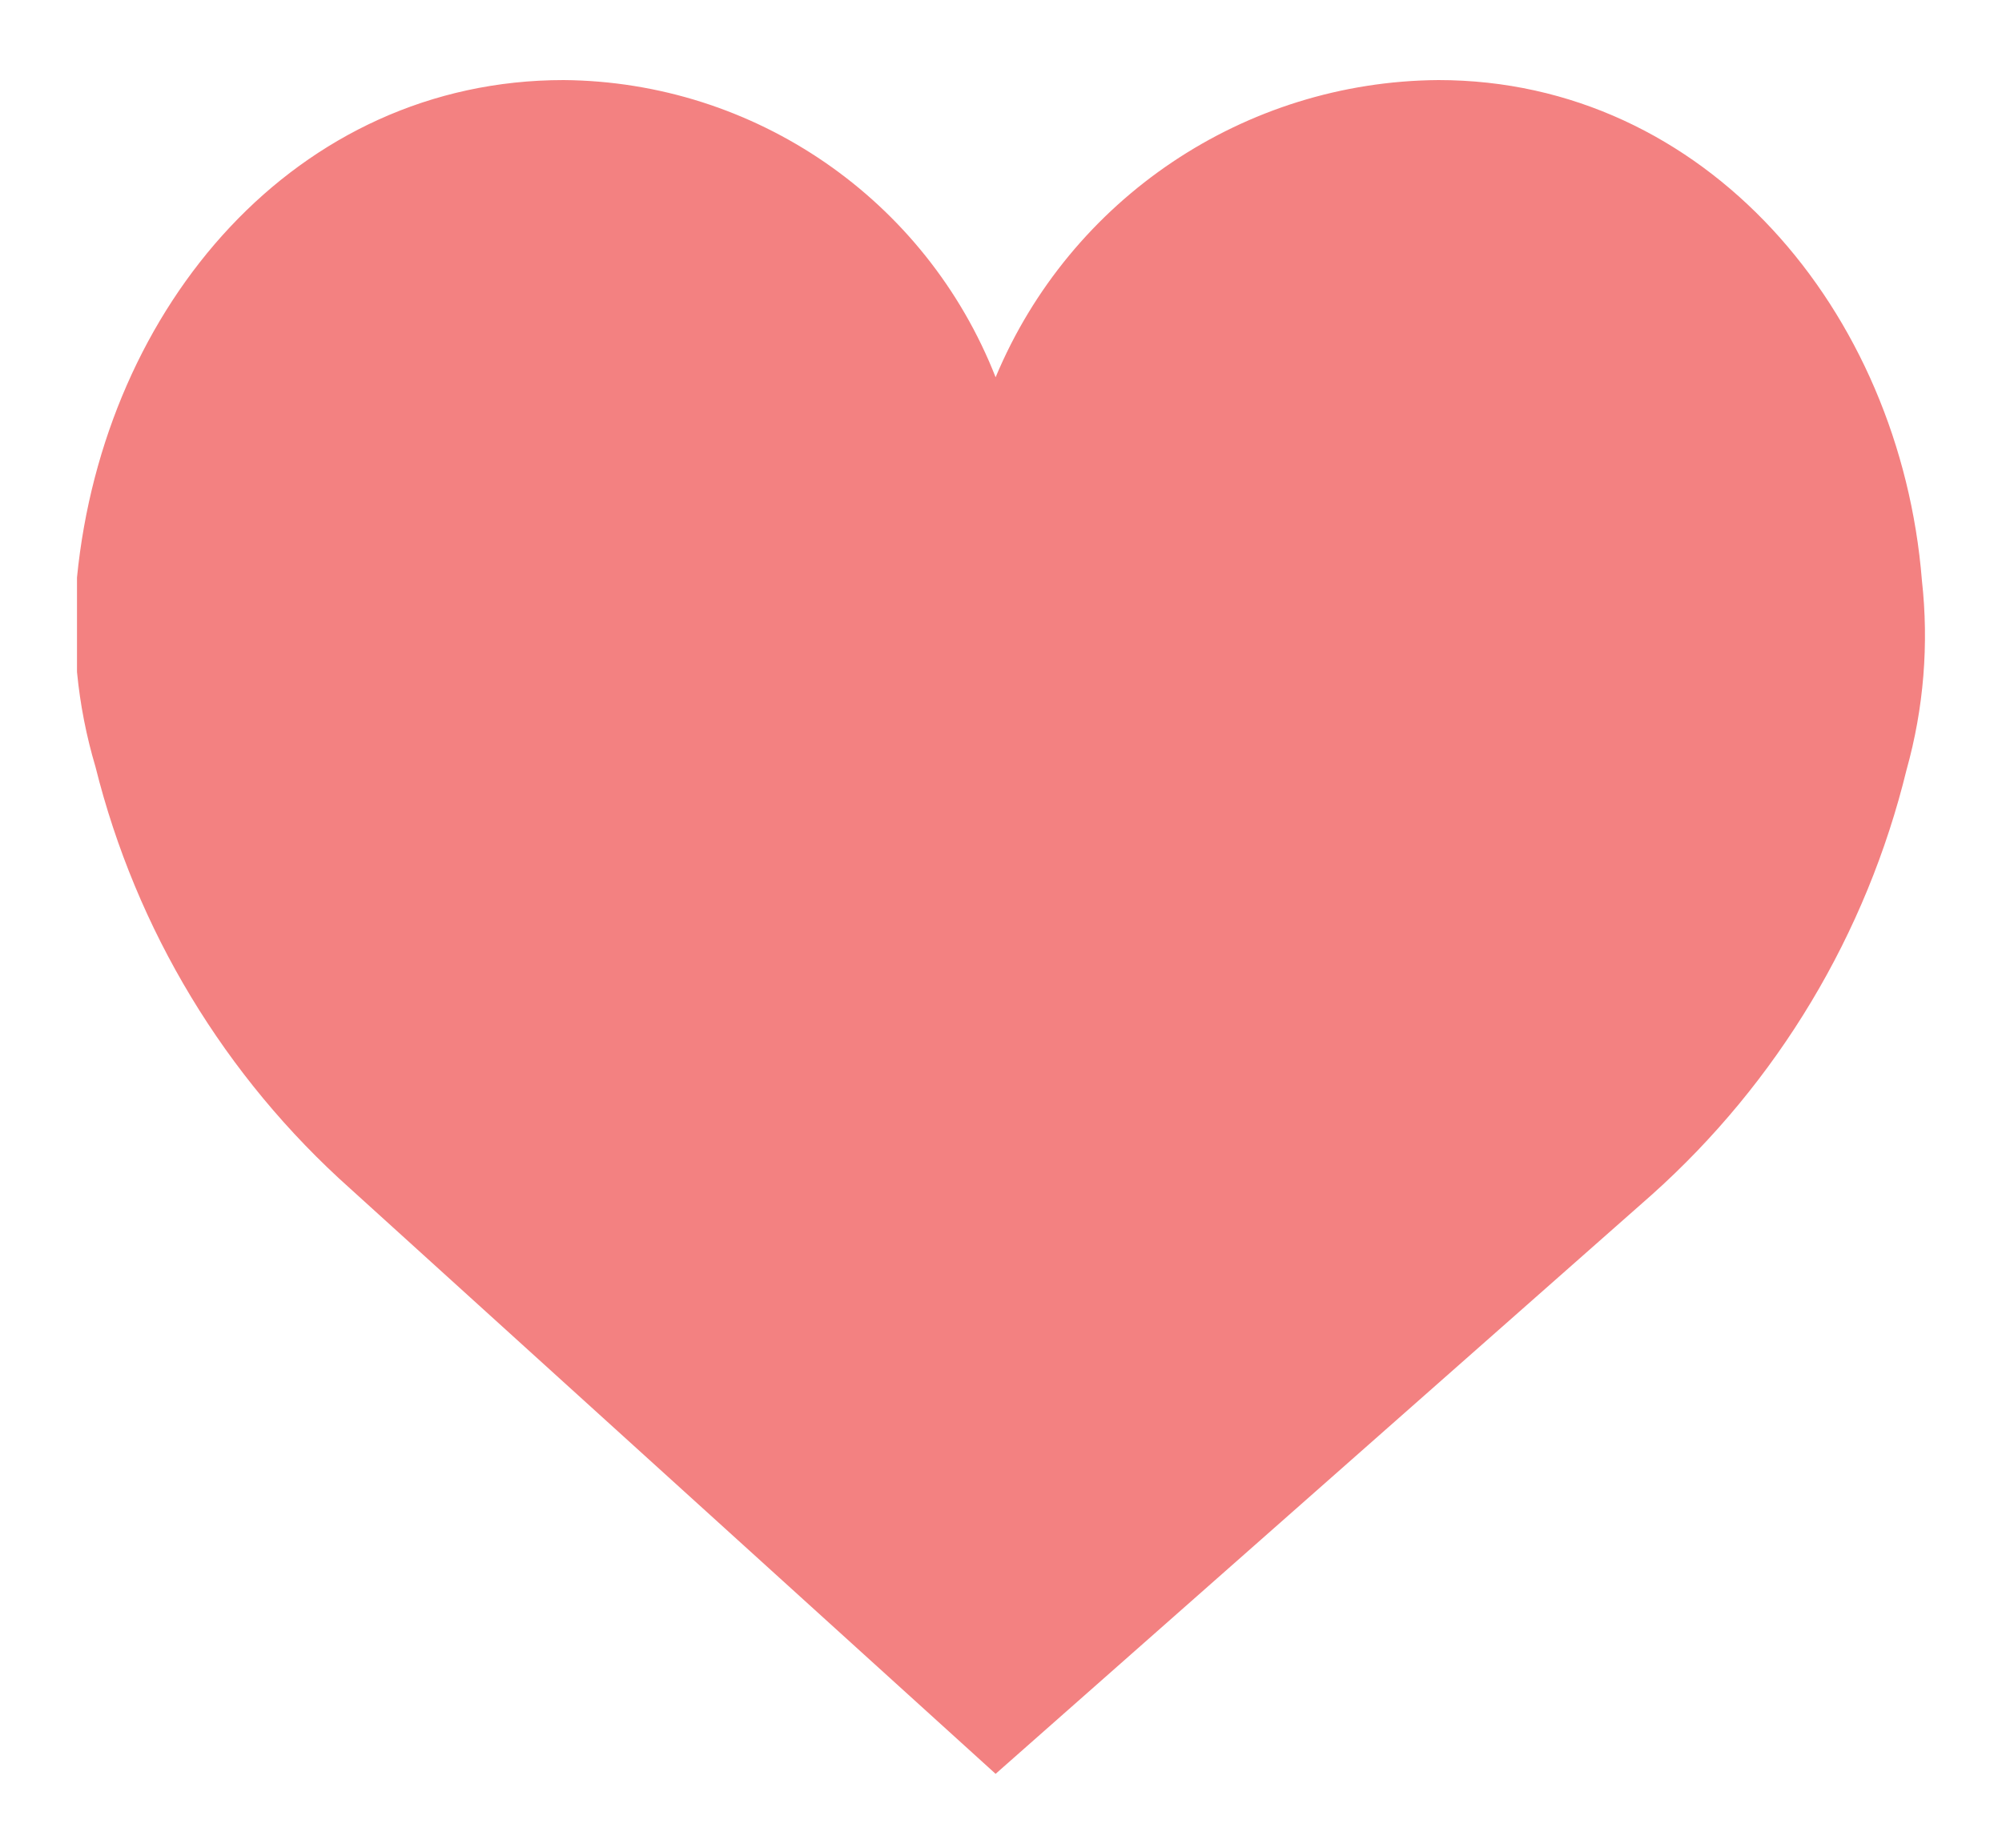
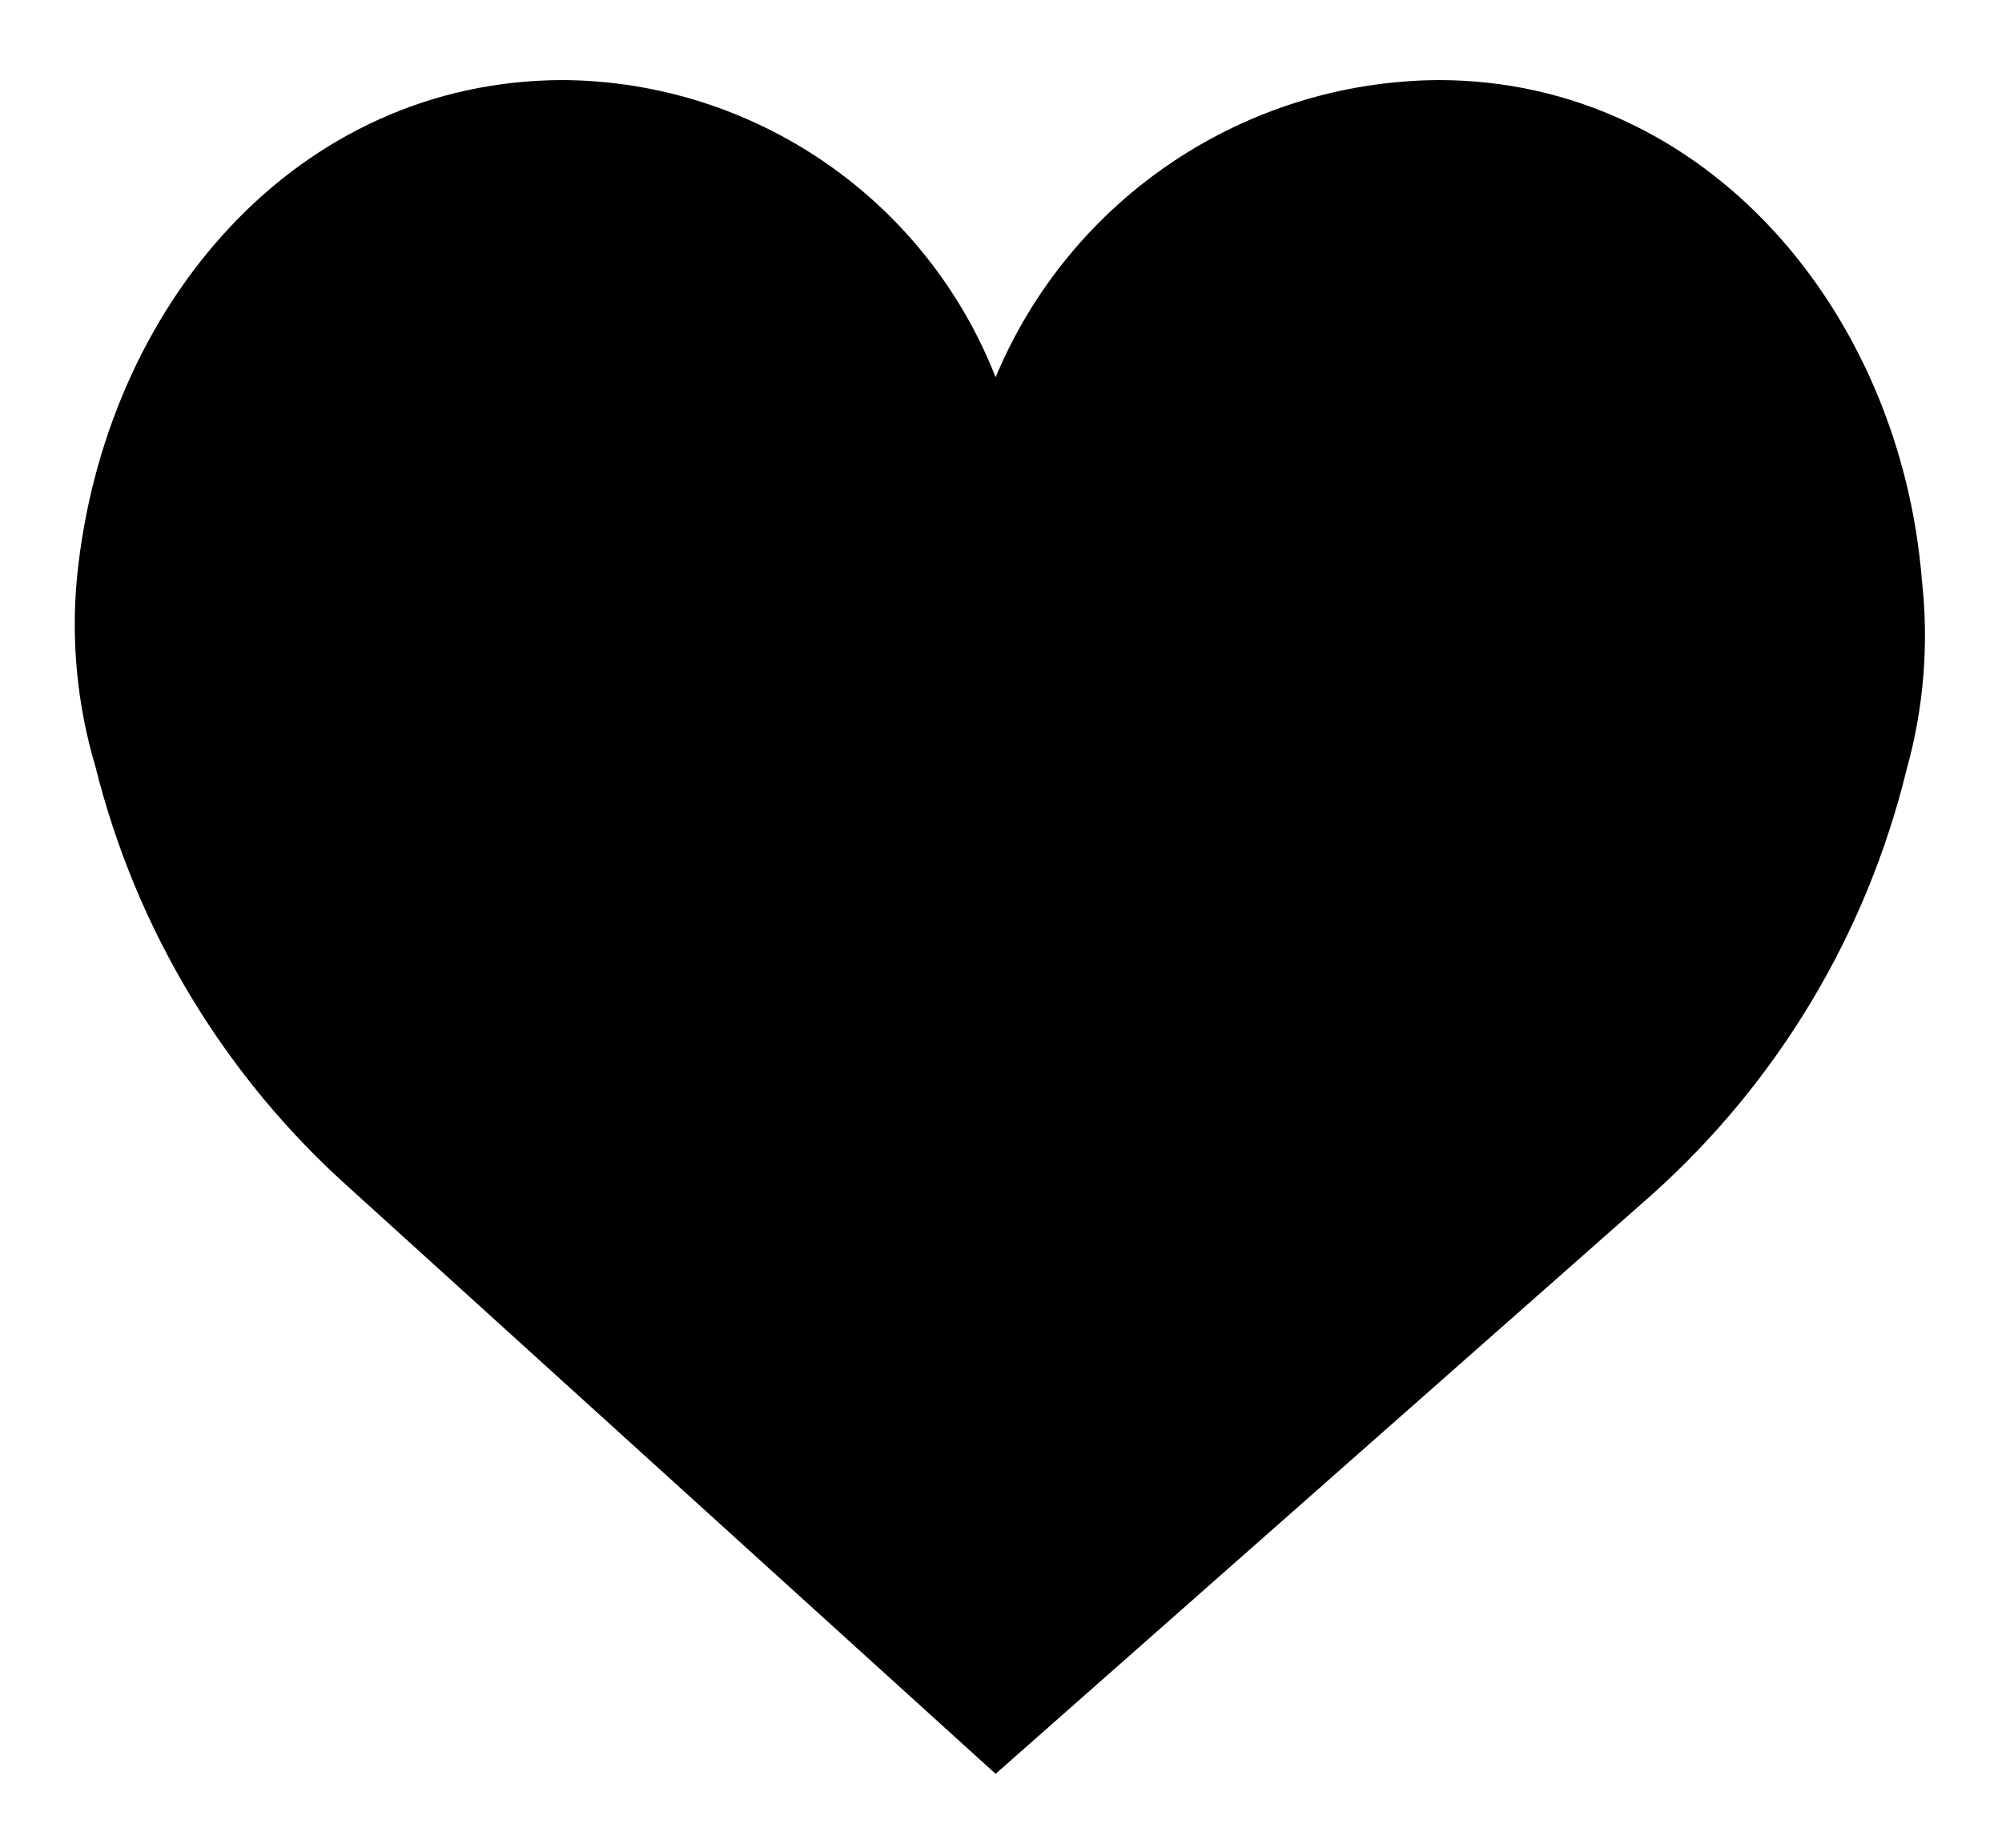
- <svg xmlns="http://www.w3.org/2000/svg" id="Layer_1" data-name="Layer 1" viewBox="-1 -1 26 24">
-   <defs>
-     <style>.cls-1{fill:none}.cls-2{clip-path:url(#clip-path)}.cls-3{fill:#f38181}</style>
-     <clipPath id="clip-path" transform="translate(0 -.96)">
-       <path class="cls-1" d="M0 0h24v24H0z" />
-     </clipPath>
-   </defs>
+ <svg xmlns="http://www.w3.org/2000/svg" data-name="Layer 1" viewBox="-1 -1 26 24">
  <g class="cls-2">
-     <path class="cls-3" d="M11.93 4.86A6.28 6.28 0 0 1 17.68 1c3.47 0 6 3 6.28 6.5a6.47 6.47 0 0 1-.2 2.46 10.86 10.86 0 0 1-3.31 5.52L11.93 23l-8.38-7.6A10.86 10.86 0 0 1 .24 9.92 6.47 6.47 0 0 1 0 7.46C.35 3.93 2.85 1 6.32 1a6.08 6.08 0 0 1 5.61 3.86z" transform="translate(0 -.96)" />
+     <path class="cls-3" d="M11.93 3.9A6.28 6.28 0 0 1 17.68.04c3.47 0 6 3 6.28 6.5a6.47 6.47 0 0 1-.2 2.46 10.86 10.86 0 0 1-3.31 5.52l-8.52 7.52-8.38-7.6A10.86 10.86 0 0 1 .24 8.96 6.47 6.47 0 0 1 0 6.5C.35 2.97 2.85.04 6.32.04a6.08 6.08 0 0 1 5.61 3.86z" />
  </g>
</svg>
